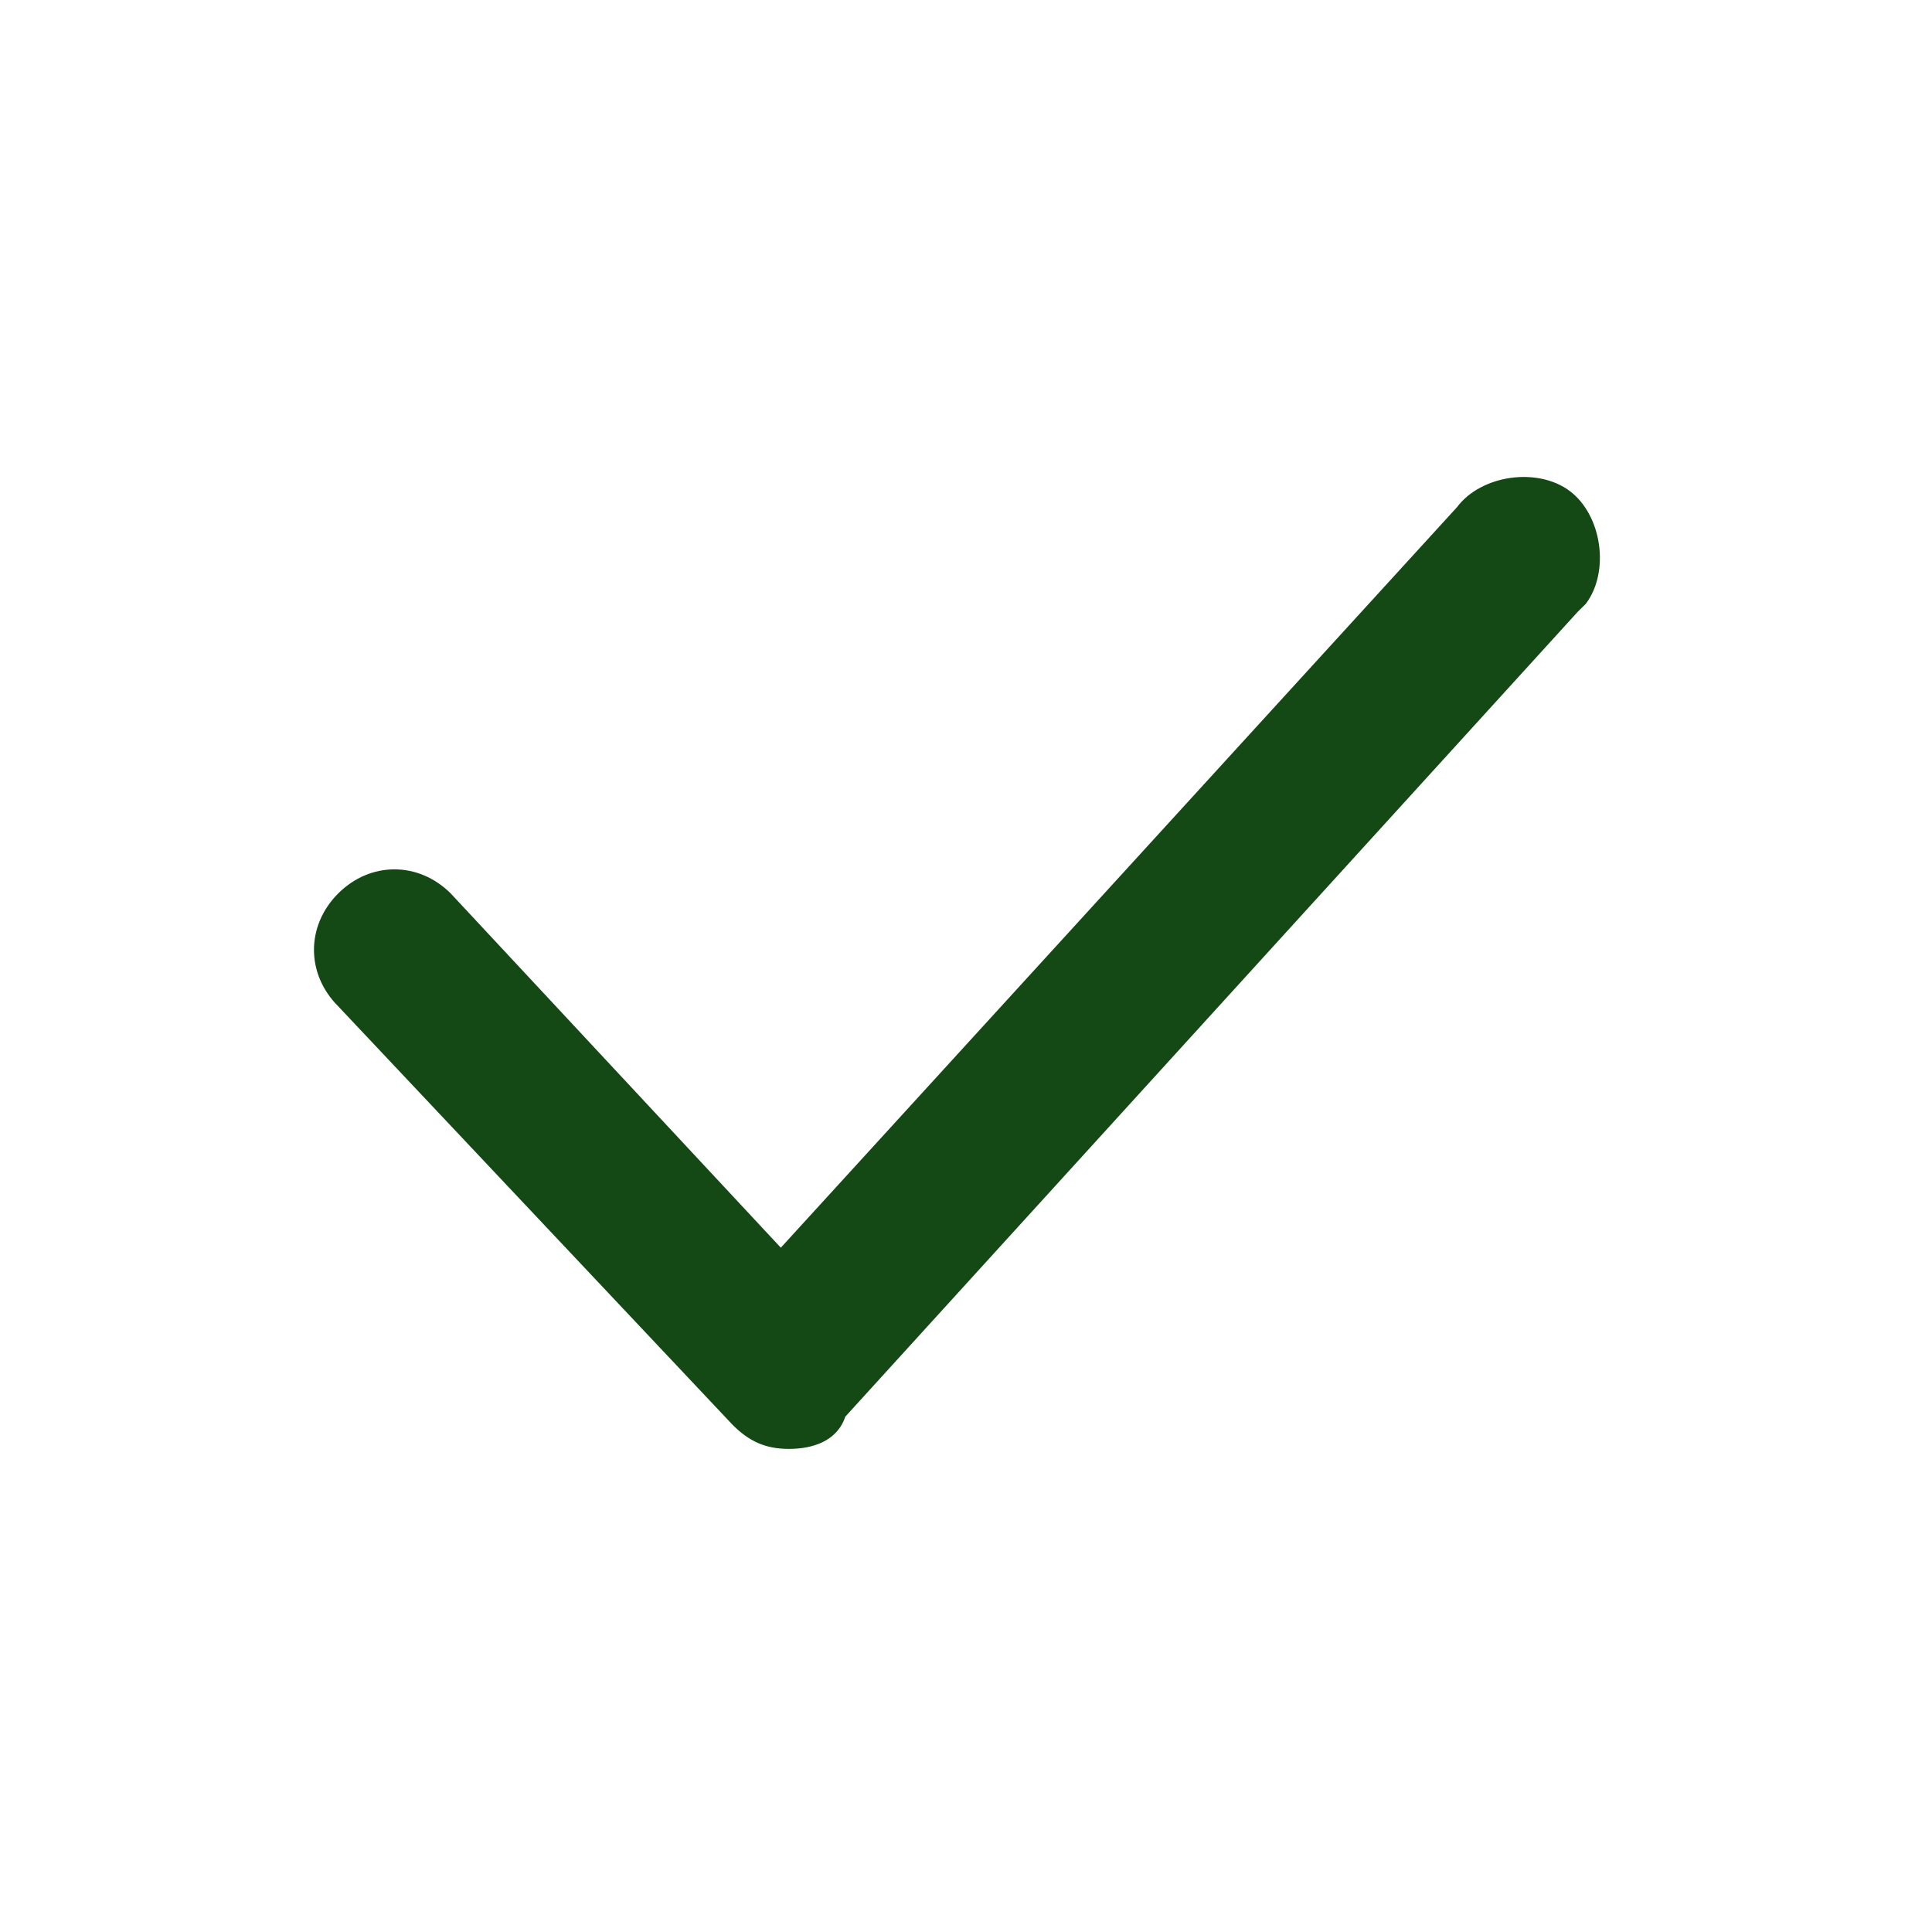
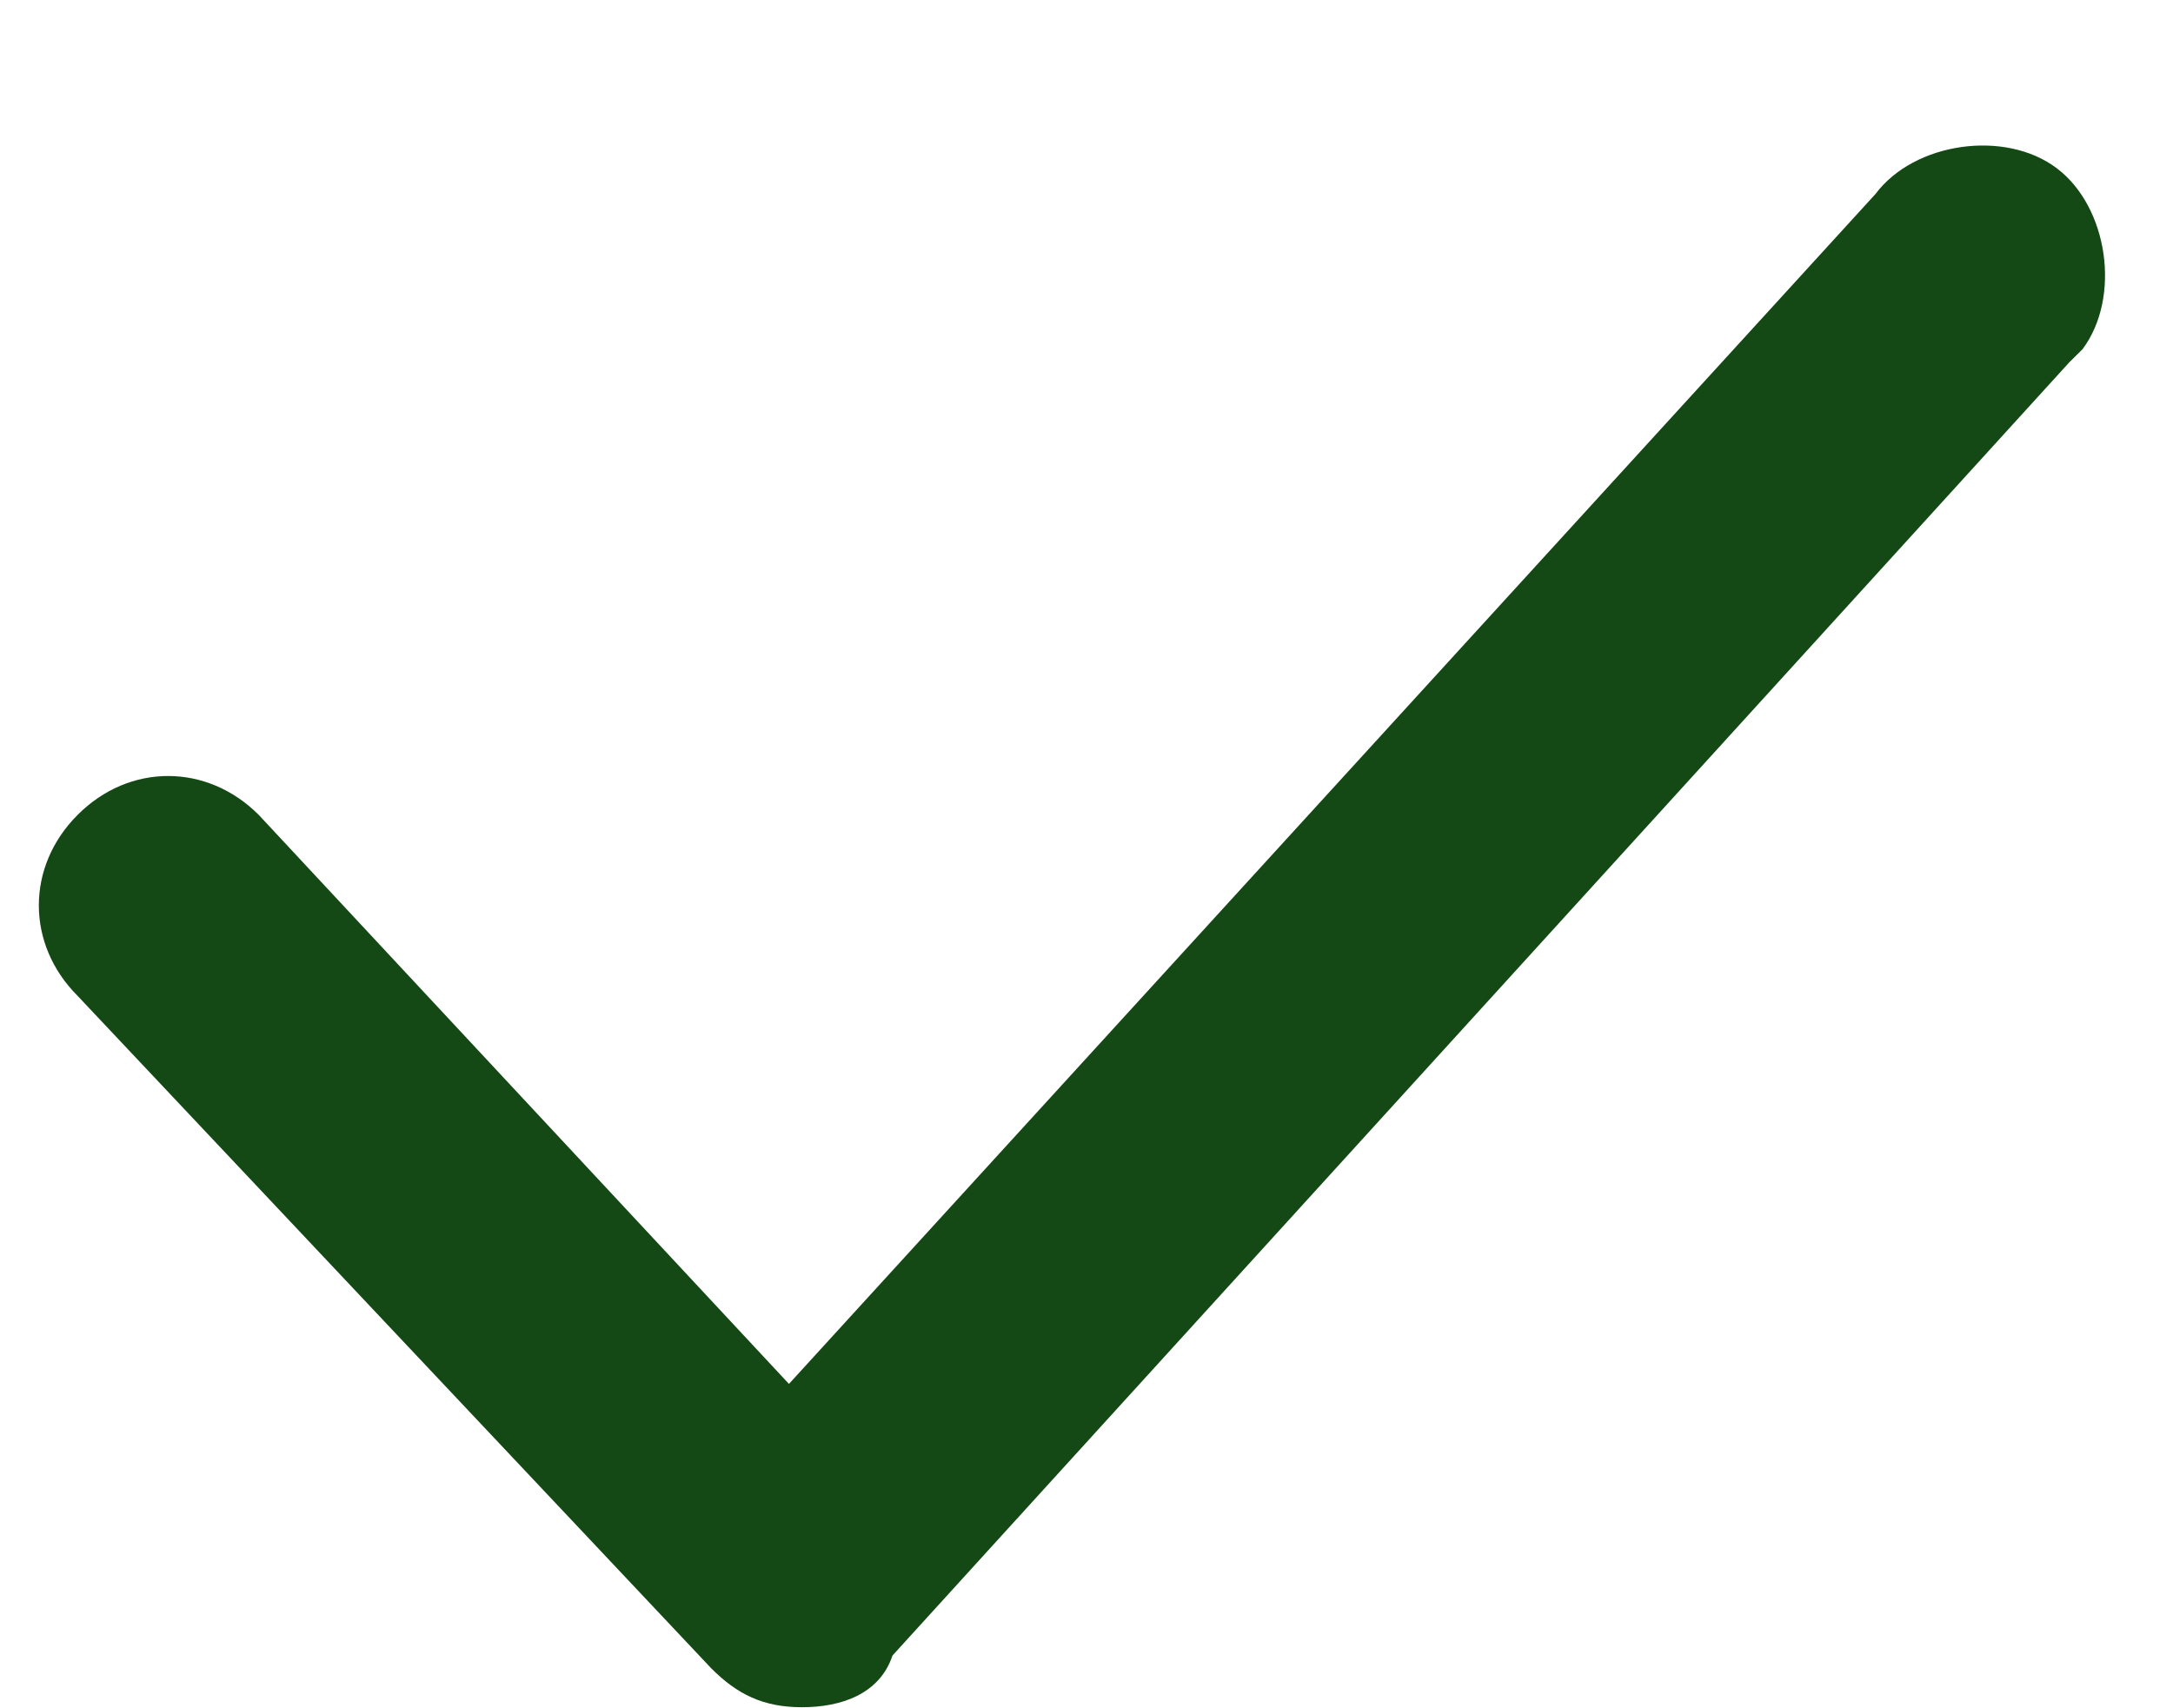
- <svg xmlns="http://www.w3.org/2000/svg" width="20" height="20" viewBox="0 0 20 20" fill="none">
-   <path d="M8.167 14.999C7.917 14.999 7.75 14.916 7.583 14.749L3.5 10.416C3.167 10.083 3.167 9.583 3.5 9.25C3.833 8.916 4.333 8.916 4.667 9.25L8.083 12.916L15.083 5.25C15.333 4.916 15.917 4.833 16.25 5.083C16.583 5.333 16.667 5.916 16.417 6.25L16.333 6.333L8.75 14.666C8.667 14.916 8.417 14.999 8.167 14.999Z" fill="#144916" />
+ <svg xmlns="http://www.w3.org/2000/svg" width="14" height="11" viewBox="0 0 14 11" fill="none">
+   <path d="M5.167 10.999C4.917 10.999 4.75 10.916 4.583 10.749L0.5 6.416C0.167 6.083 0.167 5.583 0.5 5.25C0.833 4.916 1.333 4.916 1.667 5.25L5.083 8.916L12.083 1.25C12.333 0.916 12.917 0.833 13.25 1.083C13.583 1.333 13.667 1.916 13.417 2.25L13.333 2.333L5.75 10.666C5.667 10.916 5.417 10.999 5.167 10.999Z" fill="#144916" />
</svg>
